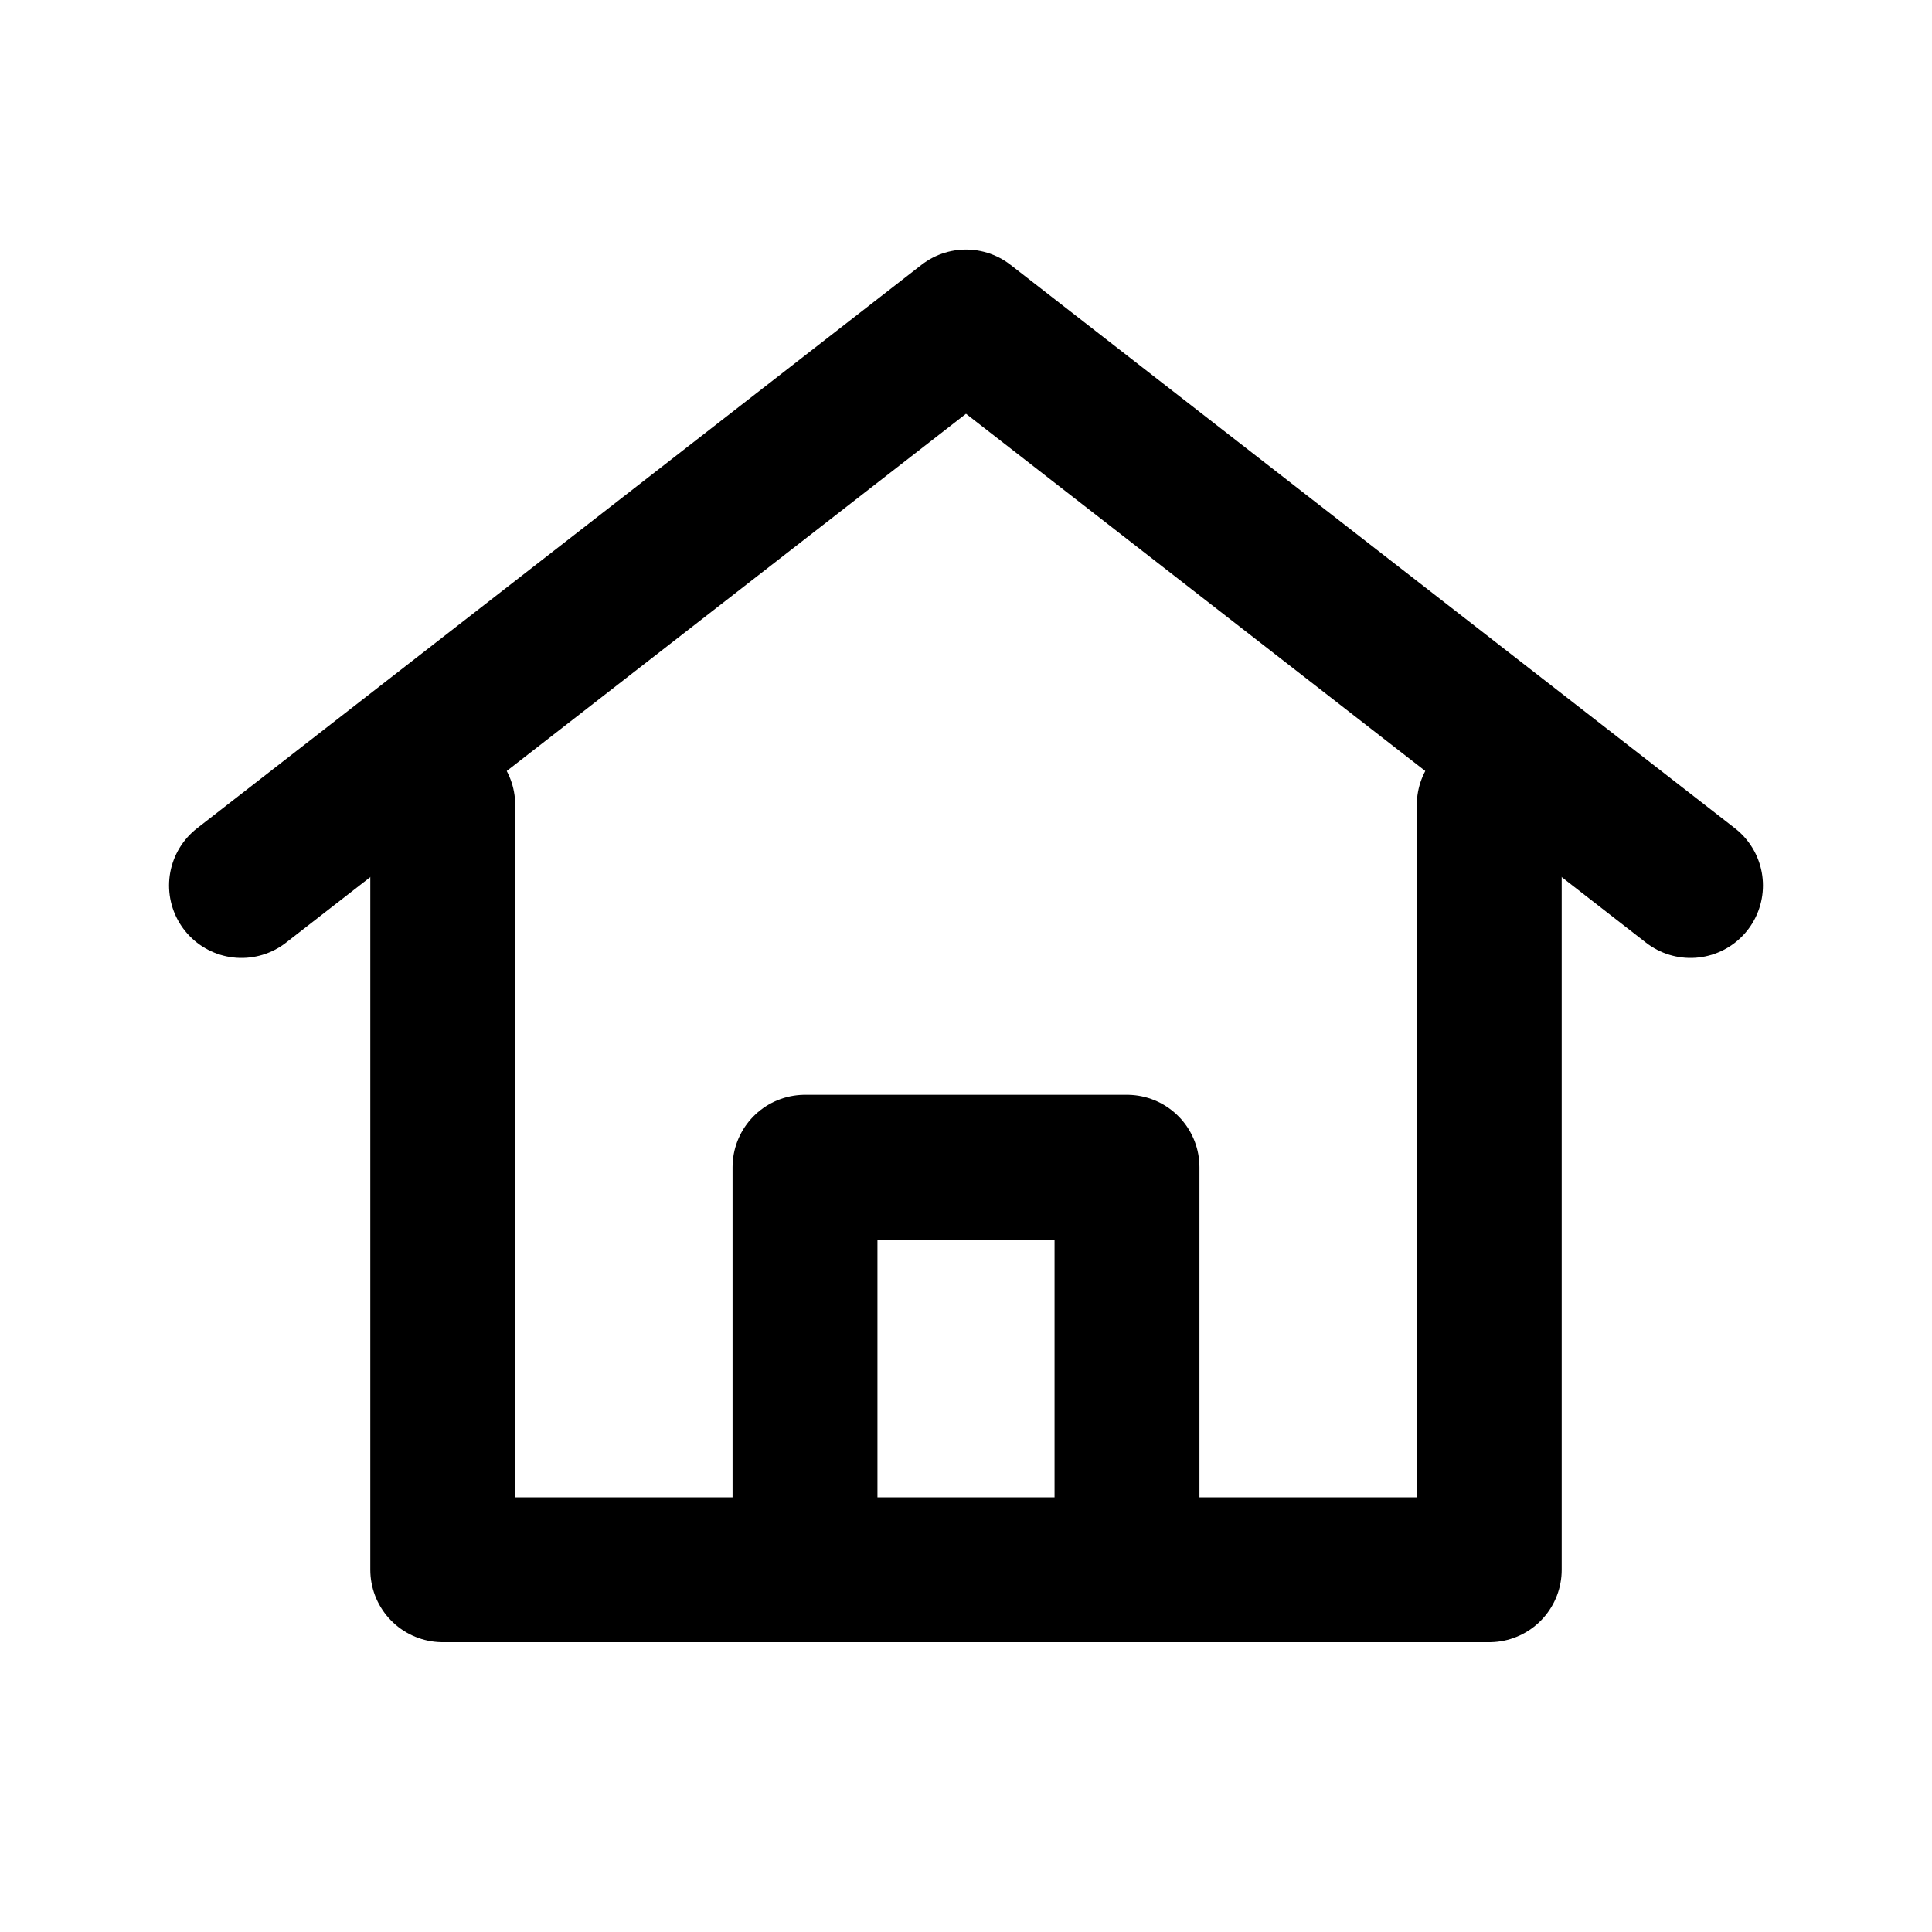
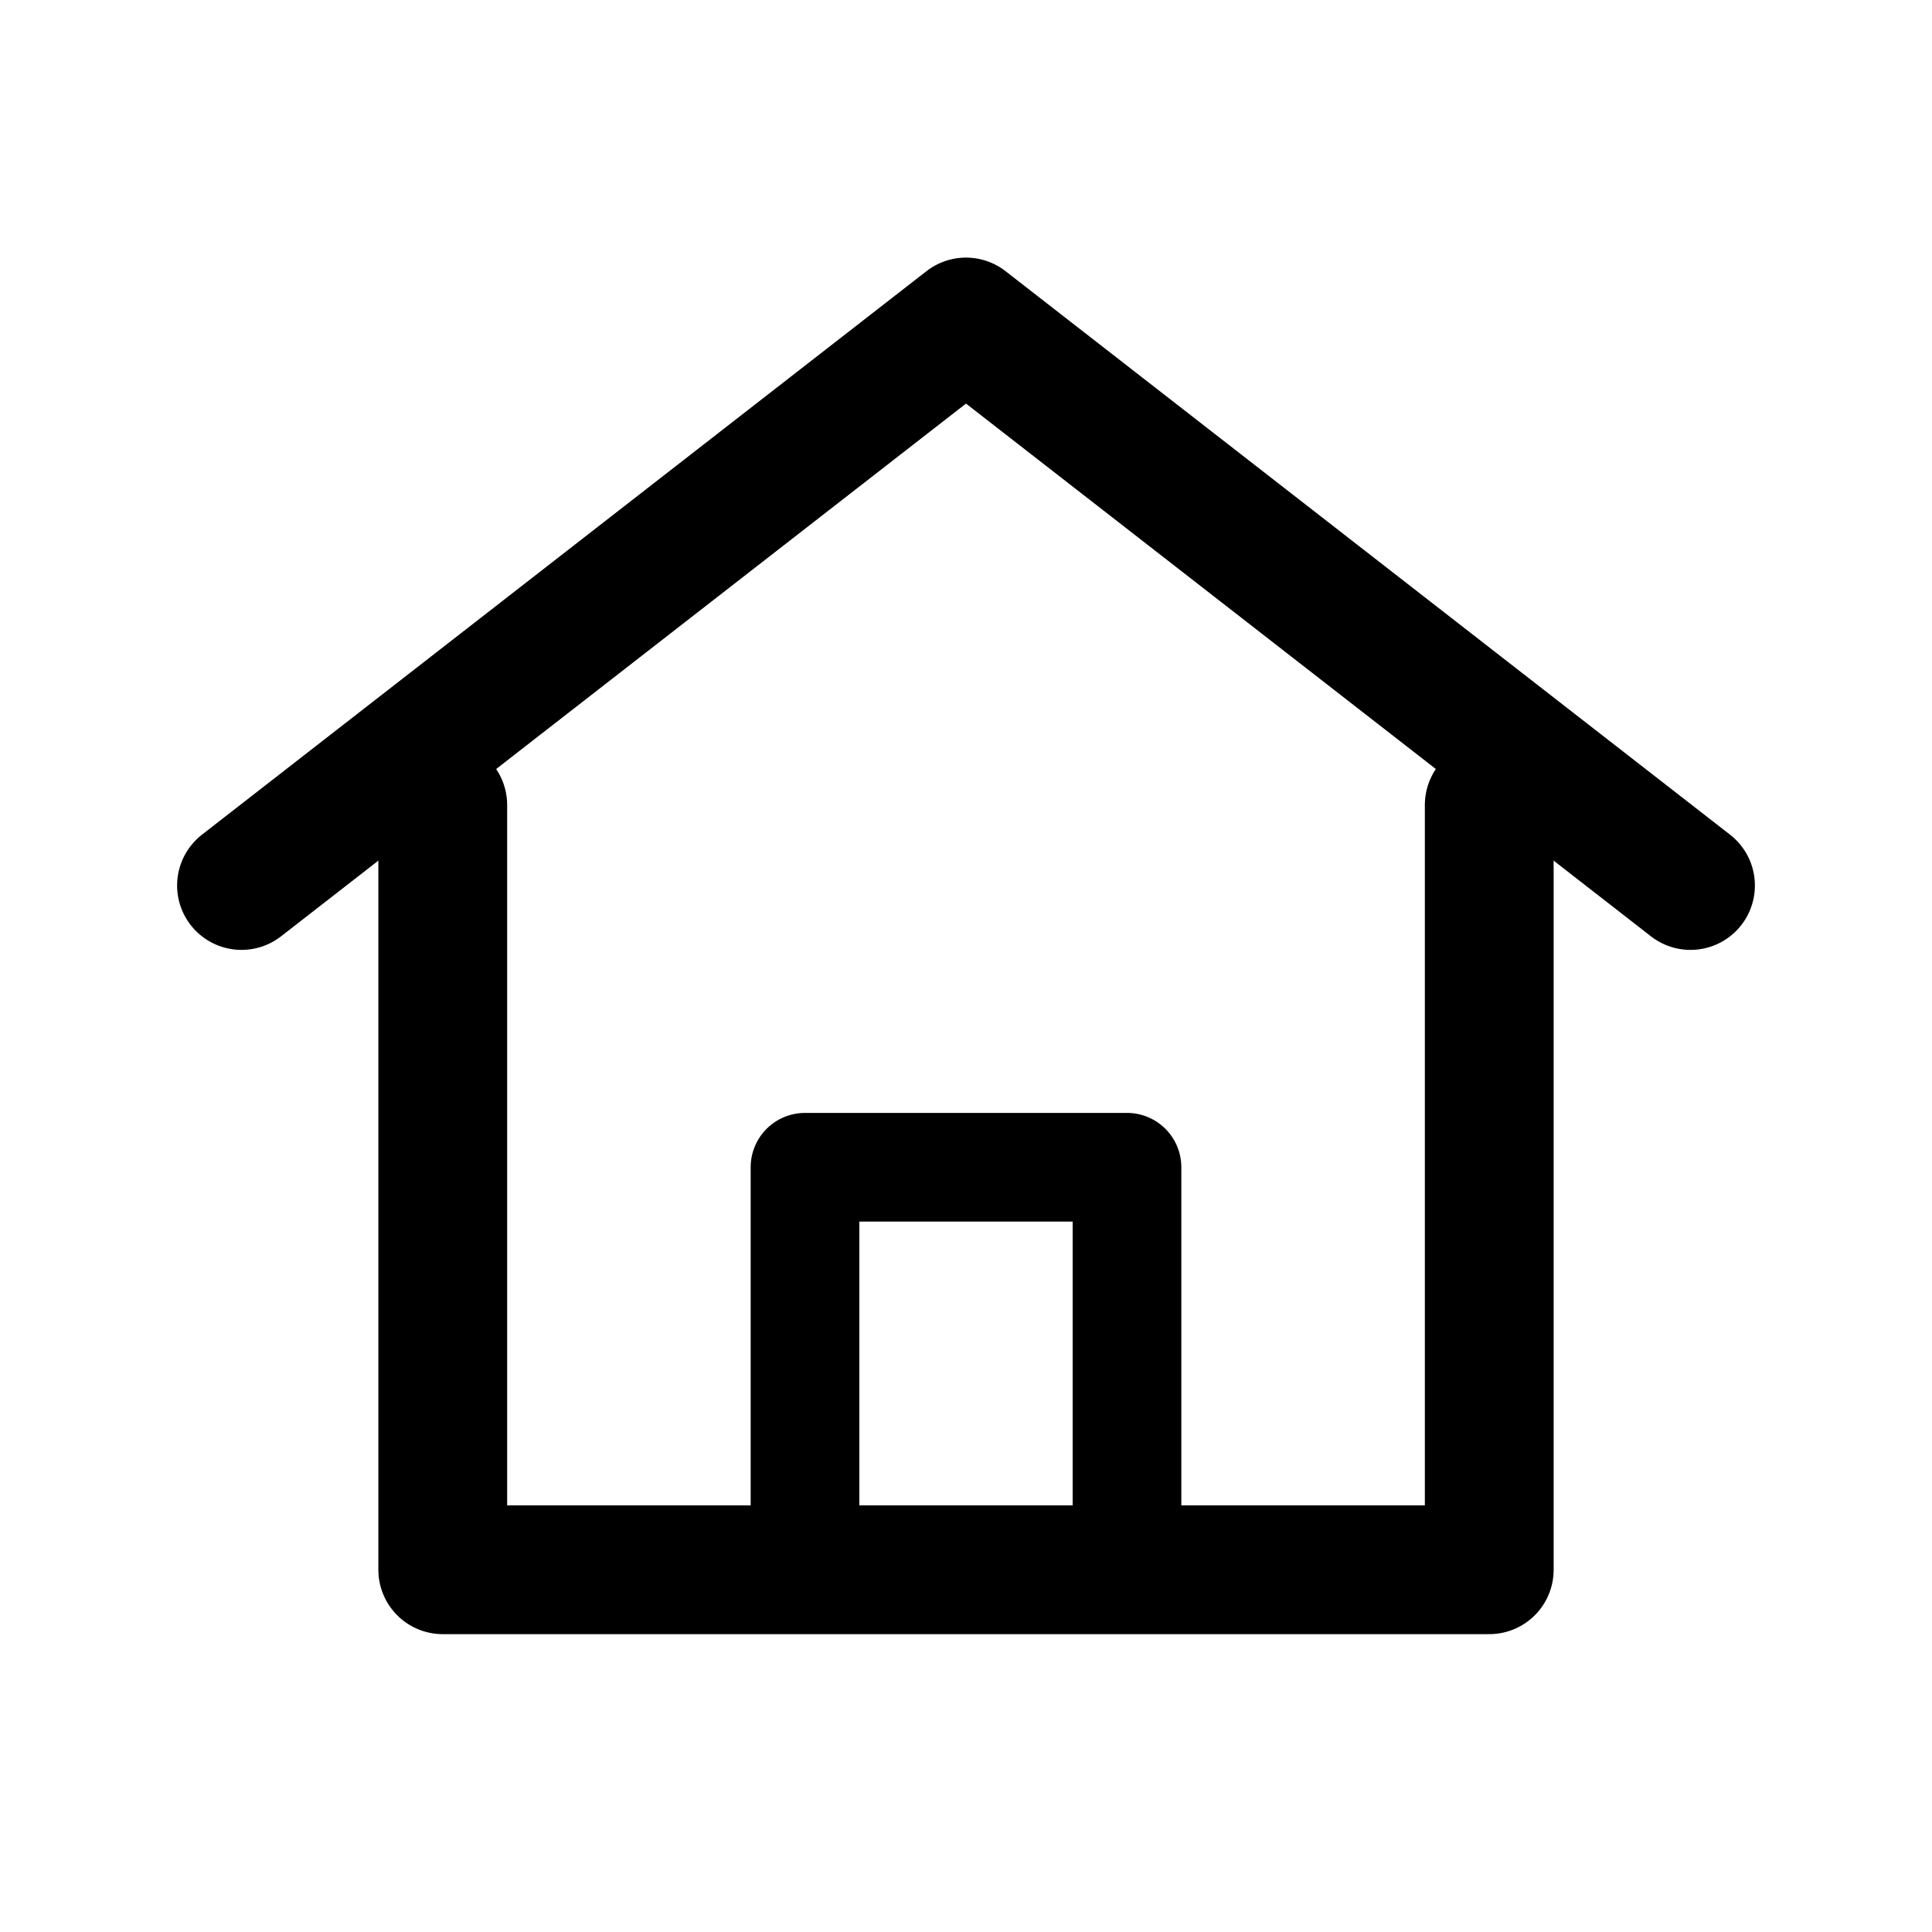
- <svg xmlns="http://www.w3.org/2000/svg" width="24" height="24" viewBox="0 0 24 24" fill="none" stroke="currentColor" stroke-width="1.8" stroke-linecap="round" stroke-linejoin="round">
+ <svg xmlns="http://www.w3.org/2000/svg" width="24" height="24" viewBox="0 0 24 24" fill="none" stroke="currentColor" stroke-width="1.6" stroke-linecap="round" stroke-linejoin="round">
  <path d="m3 11 9-7 9 7" />
  <path d="M5.5 10v9.5h13V10" />
-   <path d="M10 19.5v-5h4v5" />
+   <path d="M10 19.5v-5h4v5" stroke-width="1.35" />
</svg>
